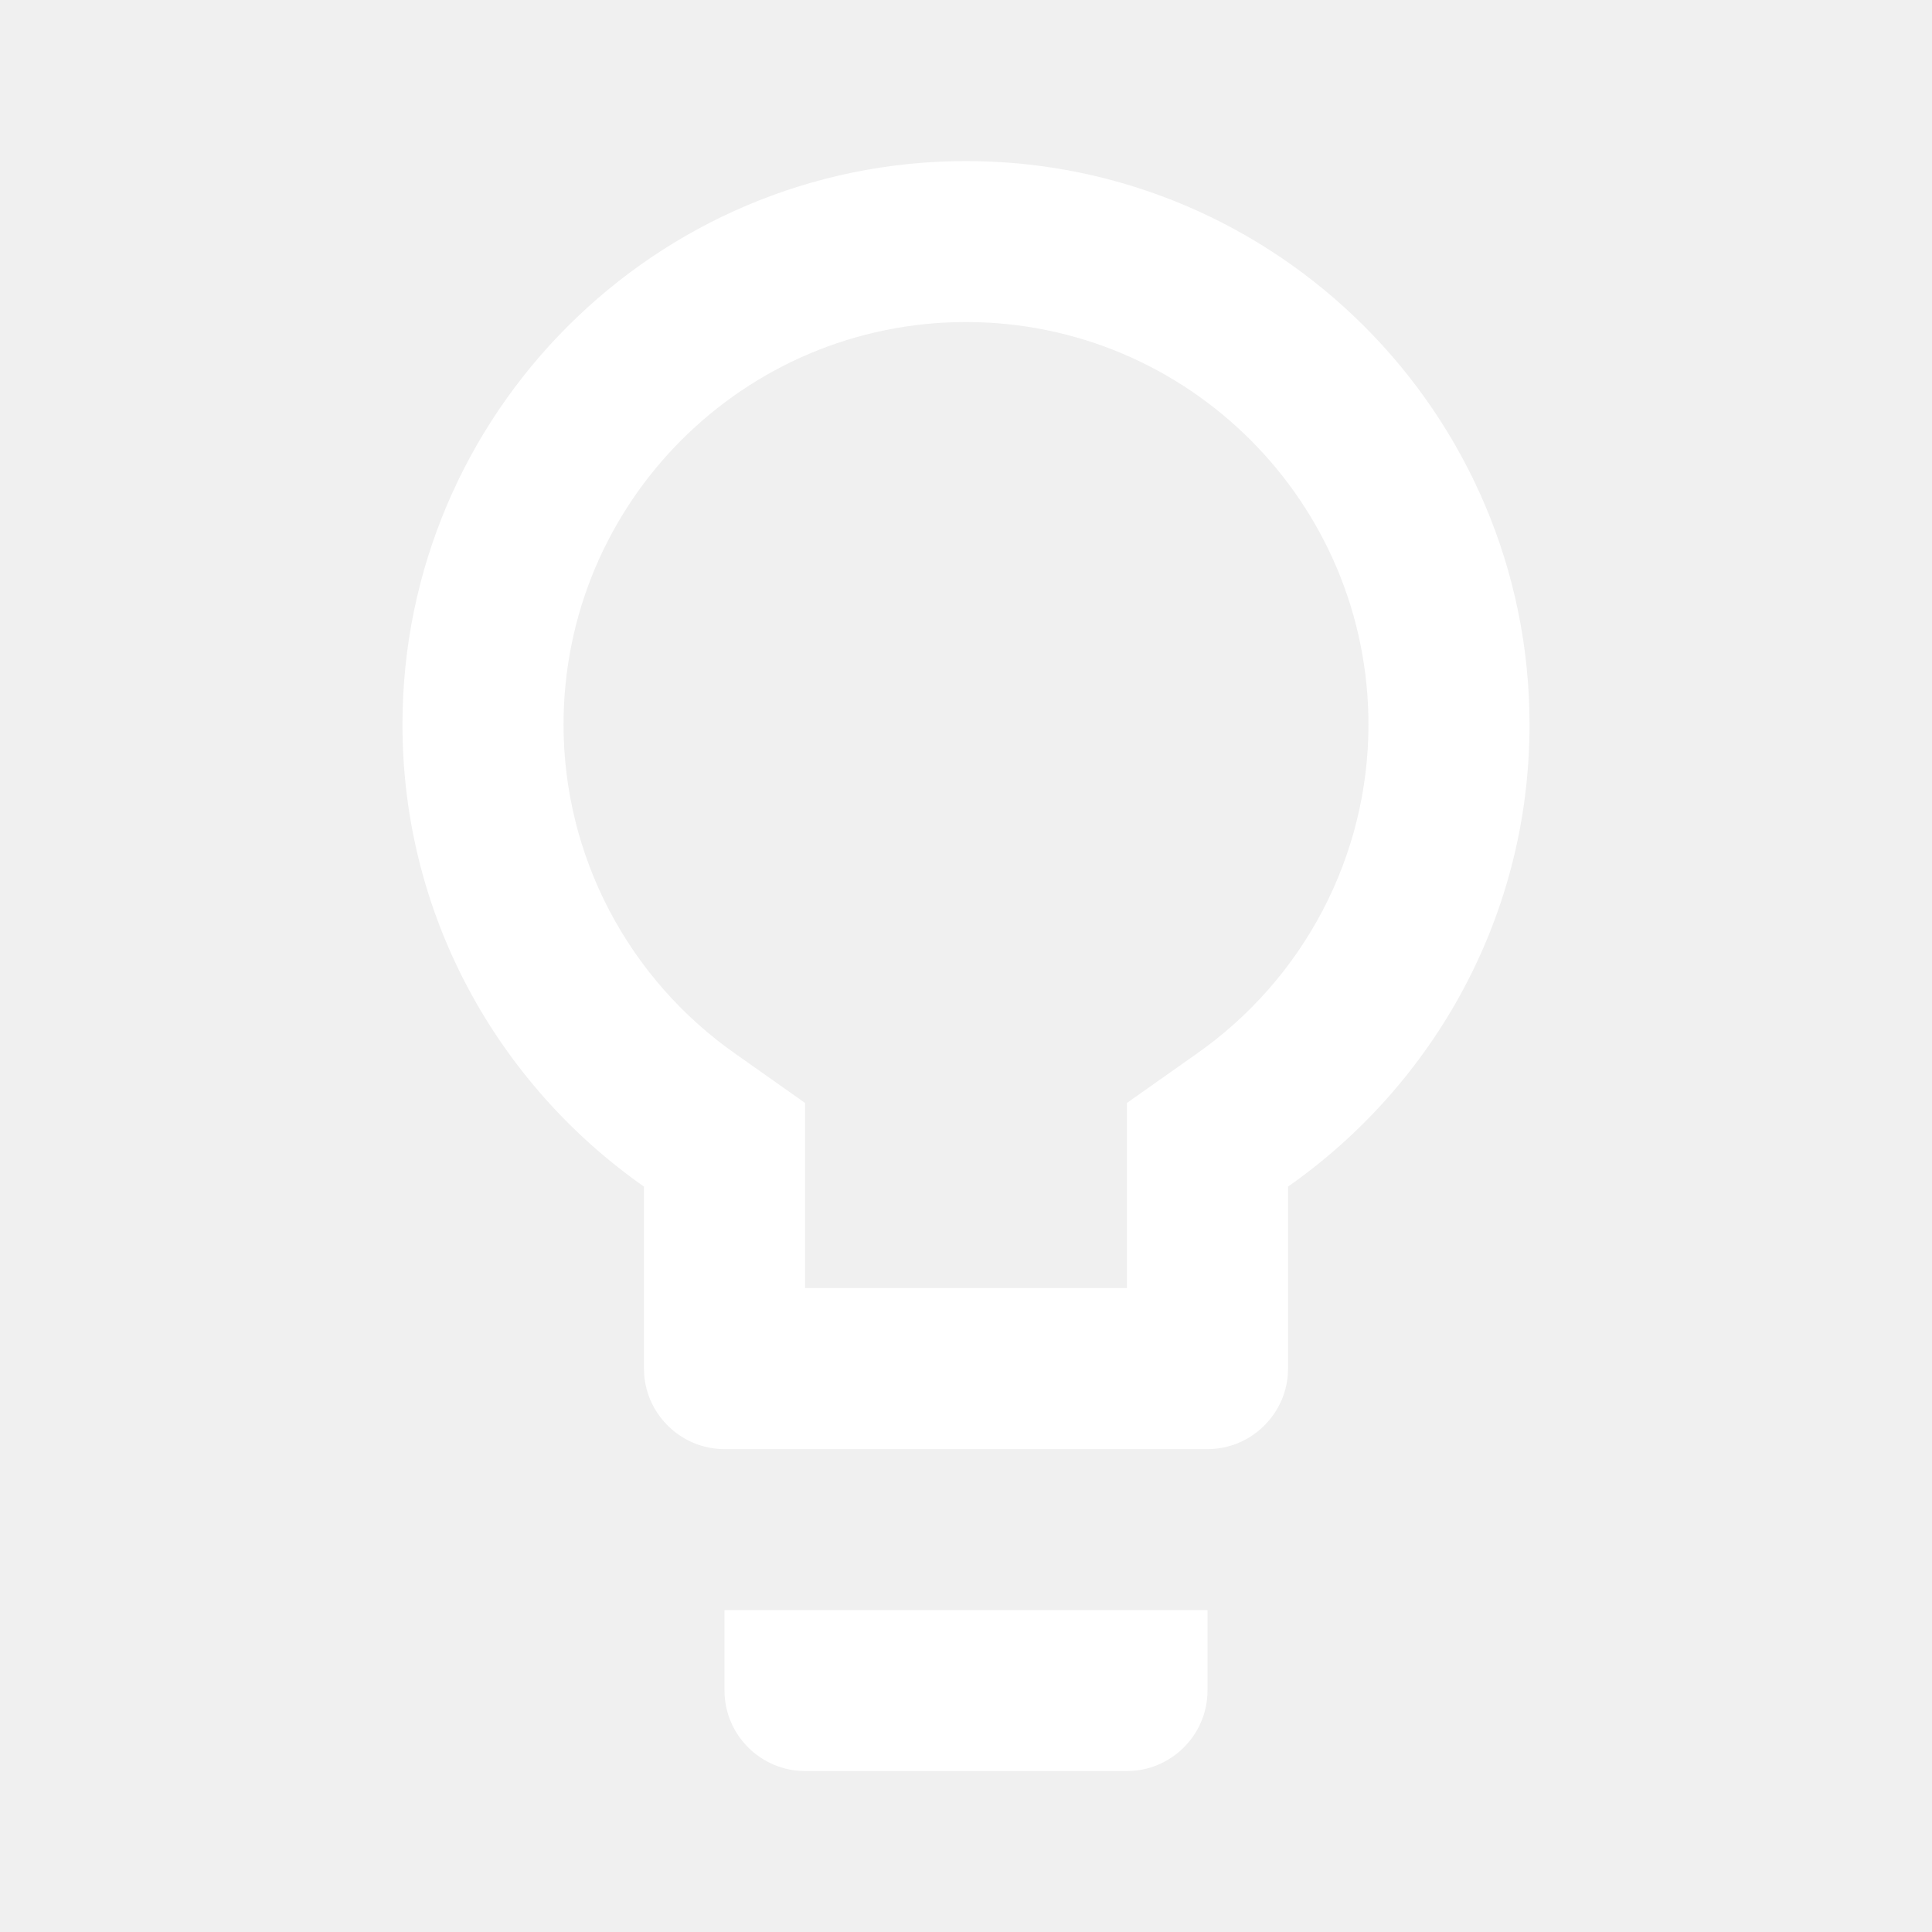
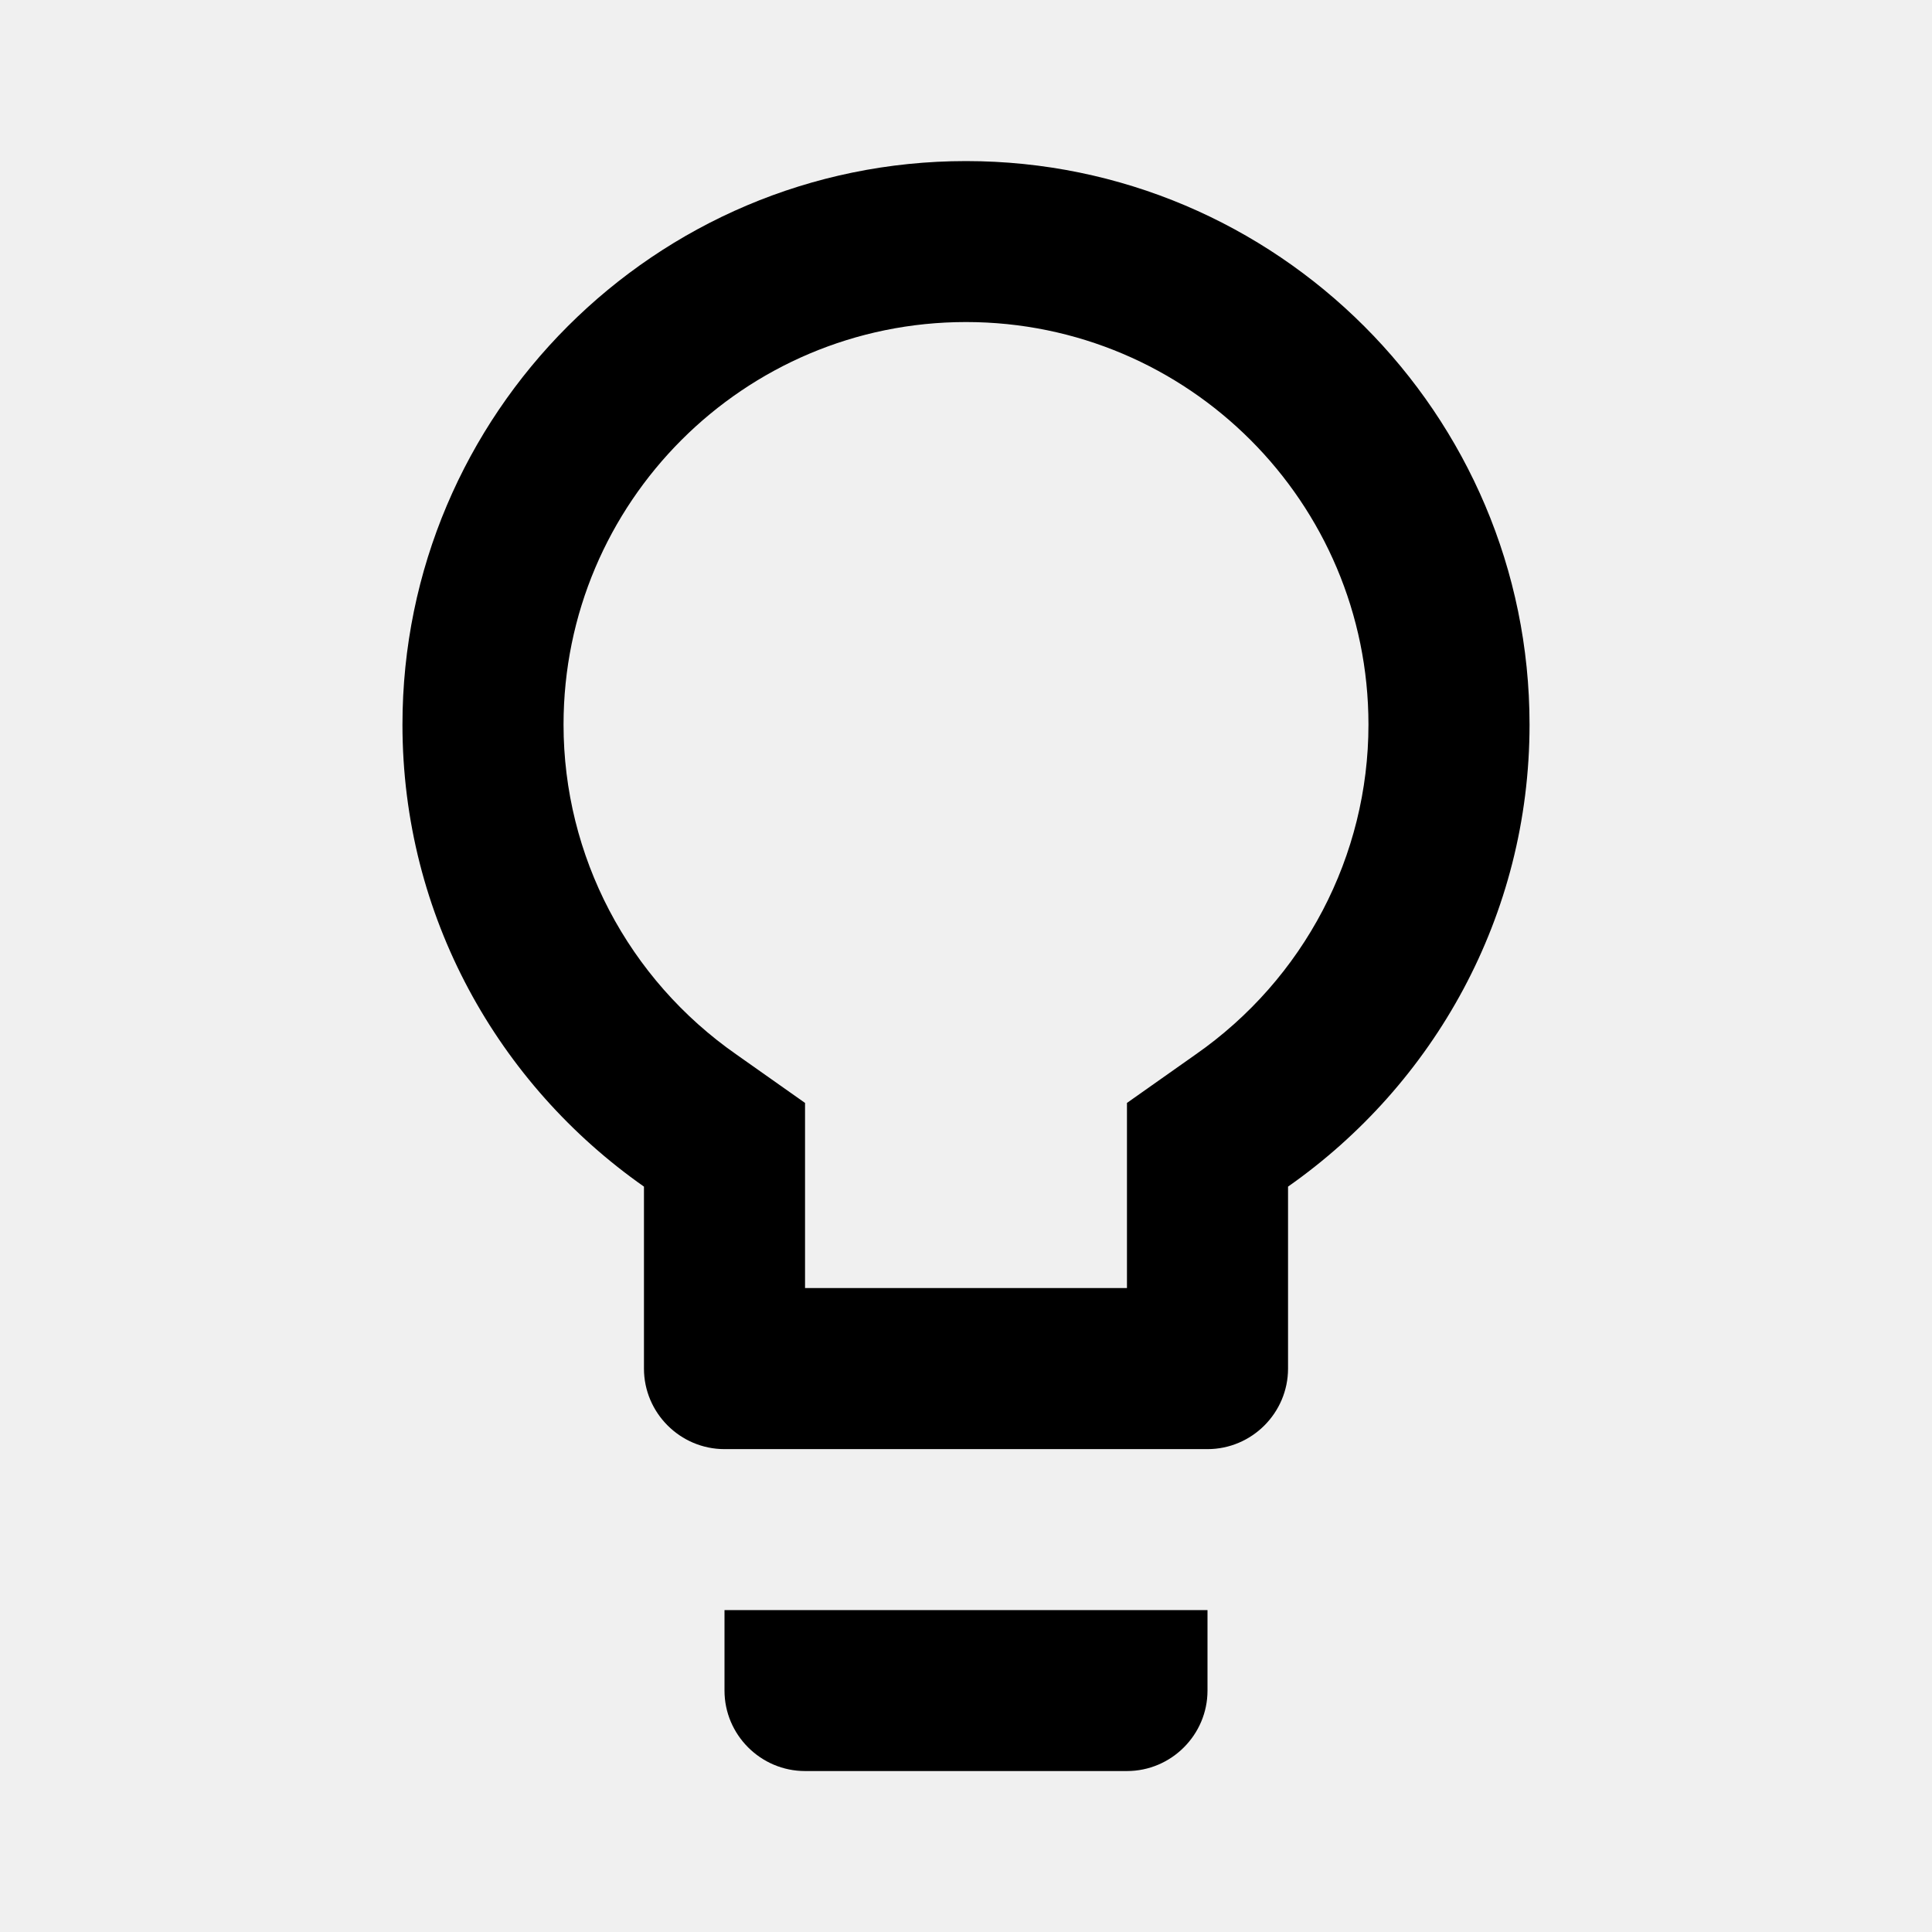
<svg xmlns="http://www.w3.org/2000/svg" width="16" height="16" viewBox="0 0 16 16">
-   <g clip-path="url(#clip0_688_39172)">
-     <path d="M6 14.001C6 14.367 6.3 14.667 6.667 14.667L9.333 14.667C9.7 14.667 10 14.367 10 14.001V13.334L6 13.334V14.001ZM8 1.334C5.427 1.334 3.333 3.427 3.333 6.001C3.333 7.587 4.127 8.981 5.333 9.827V11.334C5.333 11.701 5.633 12.001 6 12.001L10 12.001C10.367 12.001 10.667 11.701 10.667 11.334V9.827C11.873 8.981 12.667 7.587 12.667 6.001C12.667 3.427 10.573 1.334 8 1.334ZM9.9 8.734L9.333 9.134L9.333 10.667L6.667 10.667V9.134L6.1 8.734C5.2 8.107 4.667 7.087 4.667 6.001C4.667 4.161 6.16 2.667 8 2.667C9.84 2.667 11.333 4.161 11.333 6.001C11.333 7.087 10.8 8.107 9.9 8.734Z" fill="white" />
+   <g>
+     <path fill="currentColor" d="M6 14.001C6 14.367 6.3 14.667 6.667 14.667L9.333 14.667C9.7 14.667 10 14.367 10 14.001V13.334L6 13.334V14.001ZM8 1.334C5.427 1.334 3.333 3.427 3.333 6.001C3.333 7.587 4.127 8.981 5.333 9.827V11.334C5.333 11.701 5.633 12.001 6 12.001L10 12.001C10.367 12.001 10.667 11.701 10.667 11.334V9.827C11.873 8.981 12.667 7.587 12.667 6.001C12.667 3.427 10.573 1.334 8 1.334ZM9.9 8.734L9.333 9.134L9.333 10.667L6.667 10.667V9.134L6.1 8.734C5.2 8.107 4.667 7.087 4.667 6.001C4.667 4.161 6.16 2.667 8 2.667C9.84 2.667 11.333 4.161 11.333 6.001C11.333 7.087 10.8 8.107 9.9 8.734Z" />
  </g>
-   <defs>
-     <clipPath id="clip0_688_39172">
-       <rect width="16" height="16" fill="currentColor" />
-     </clipPath>
-   </defs>
</svg>
